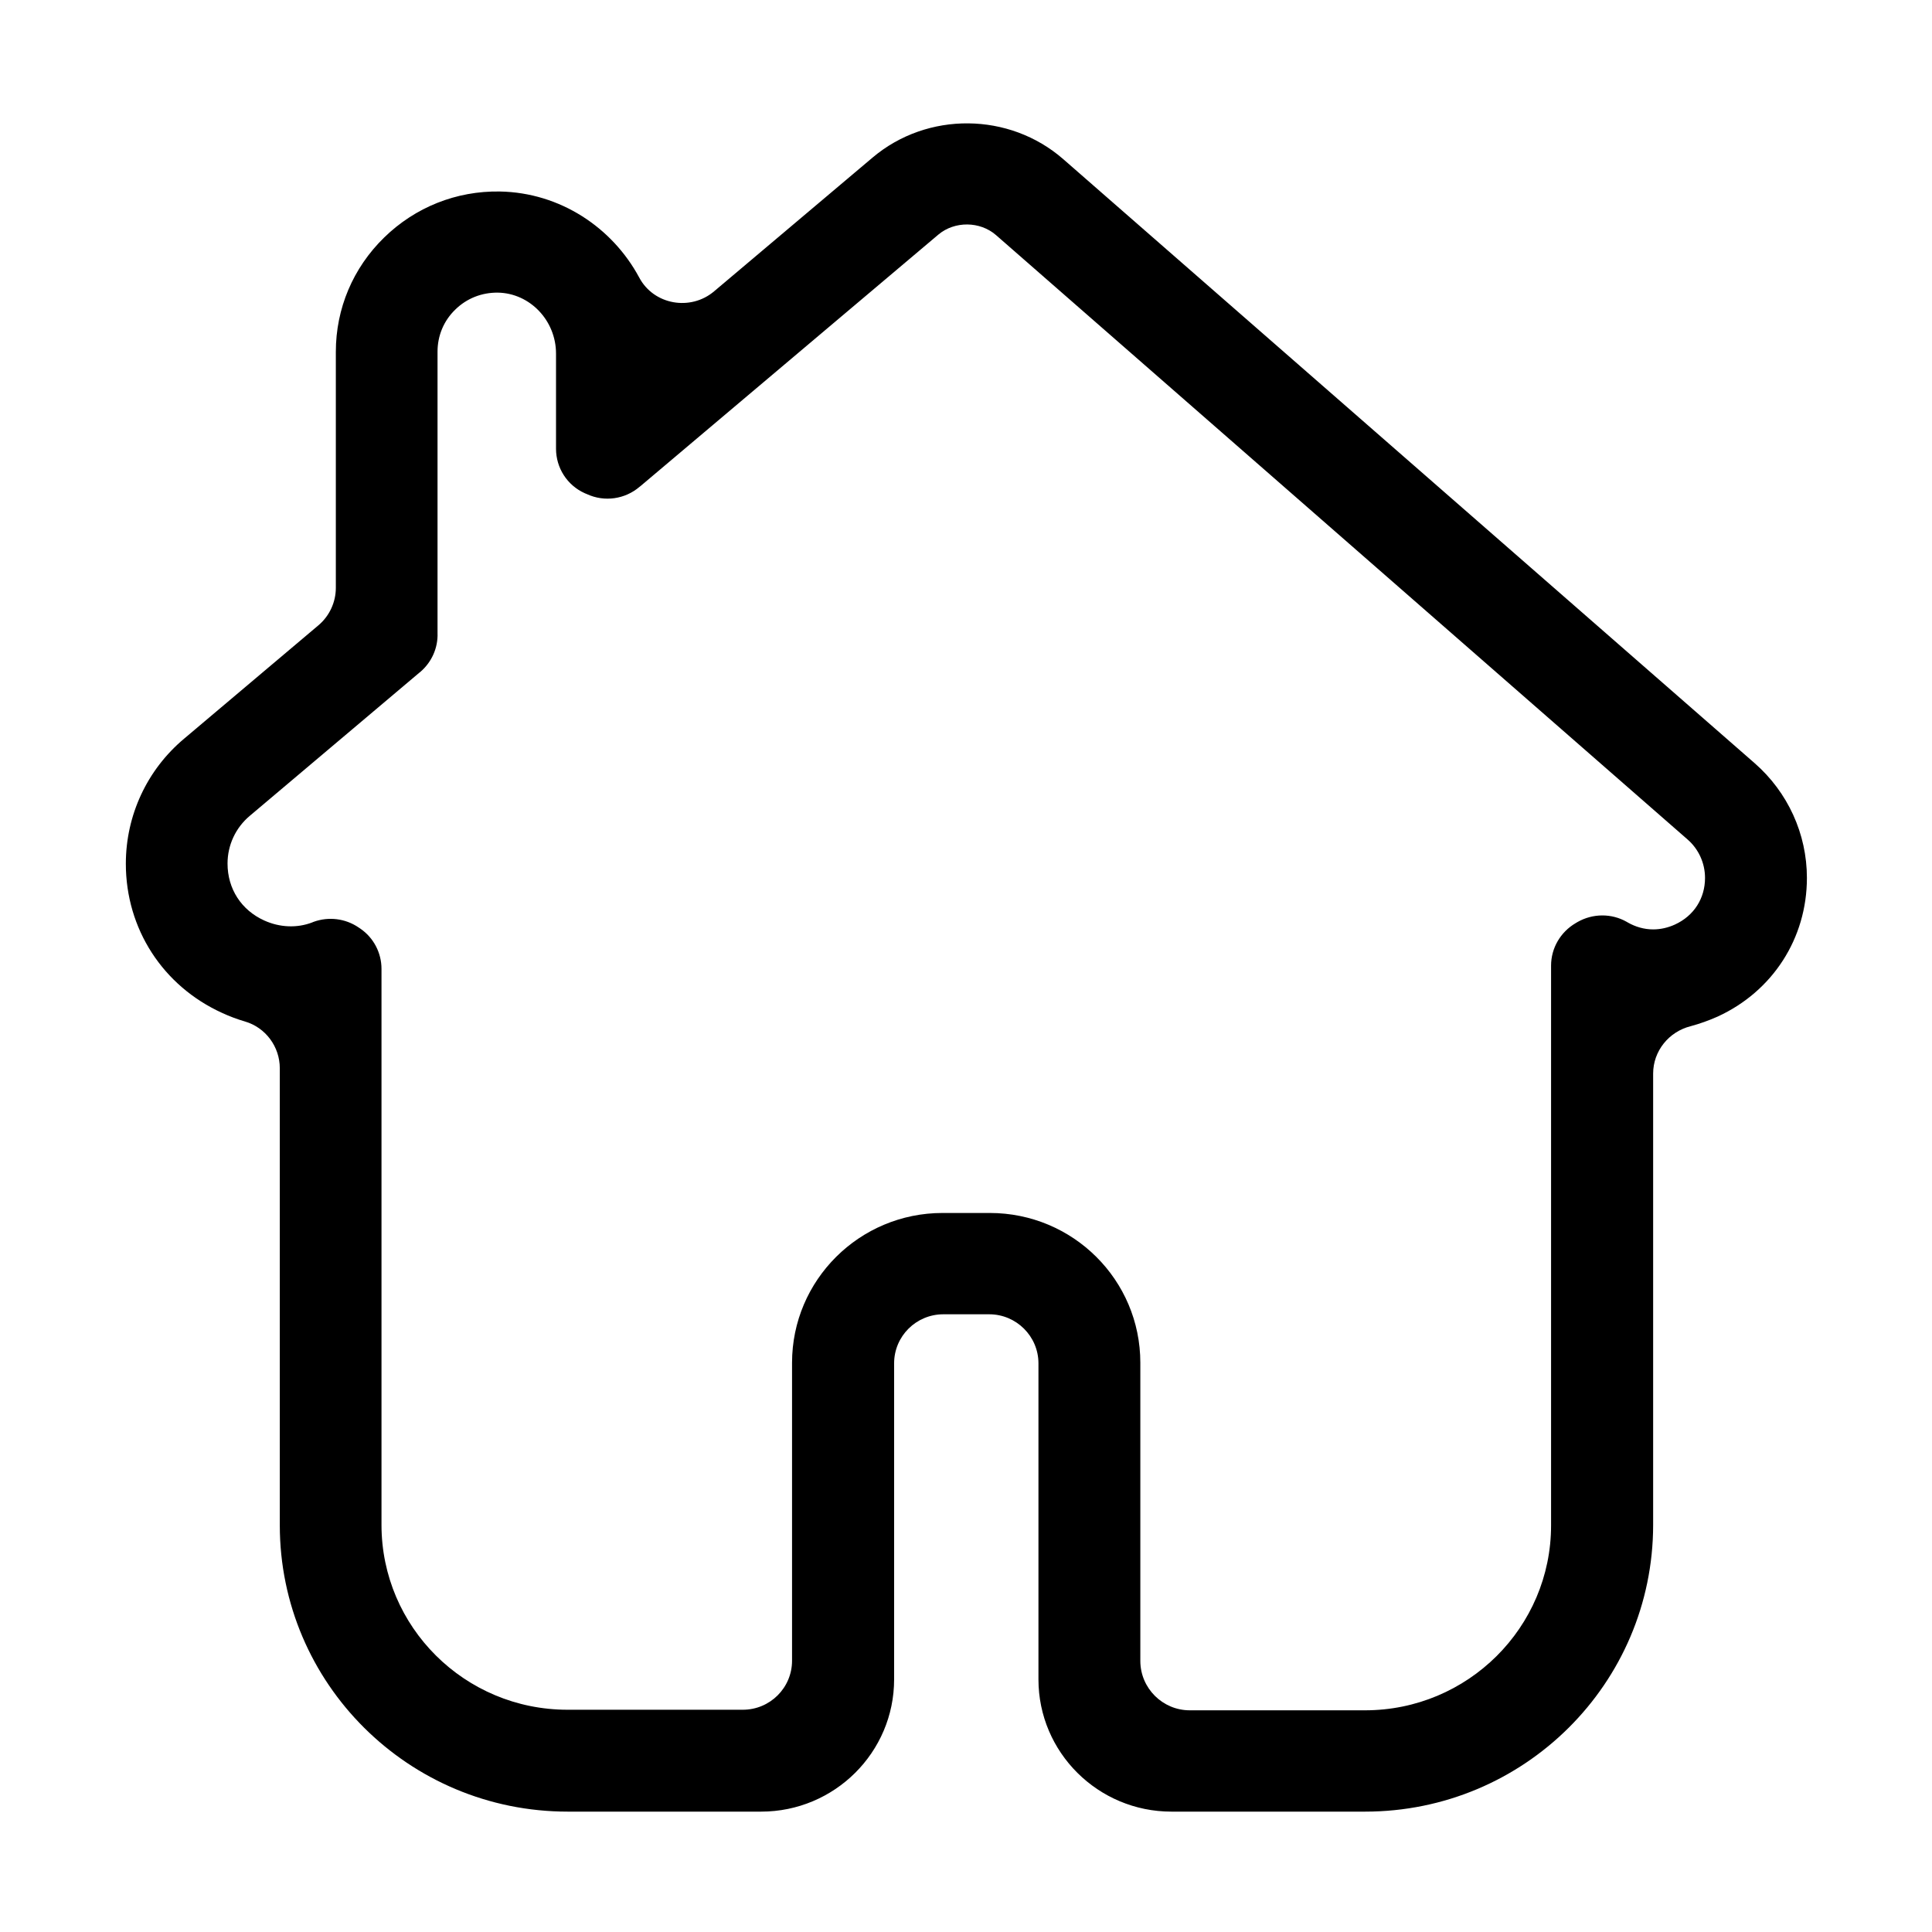
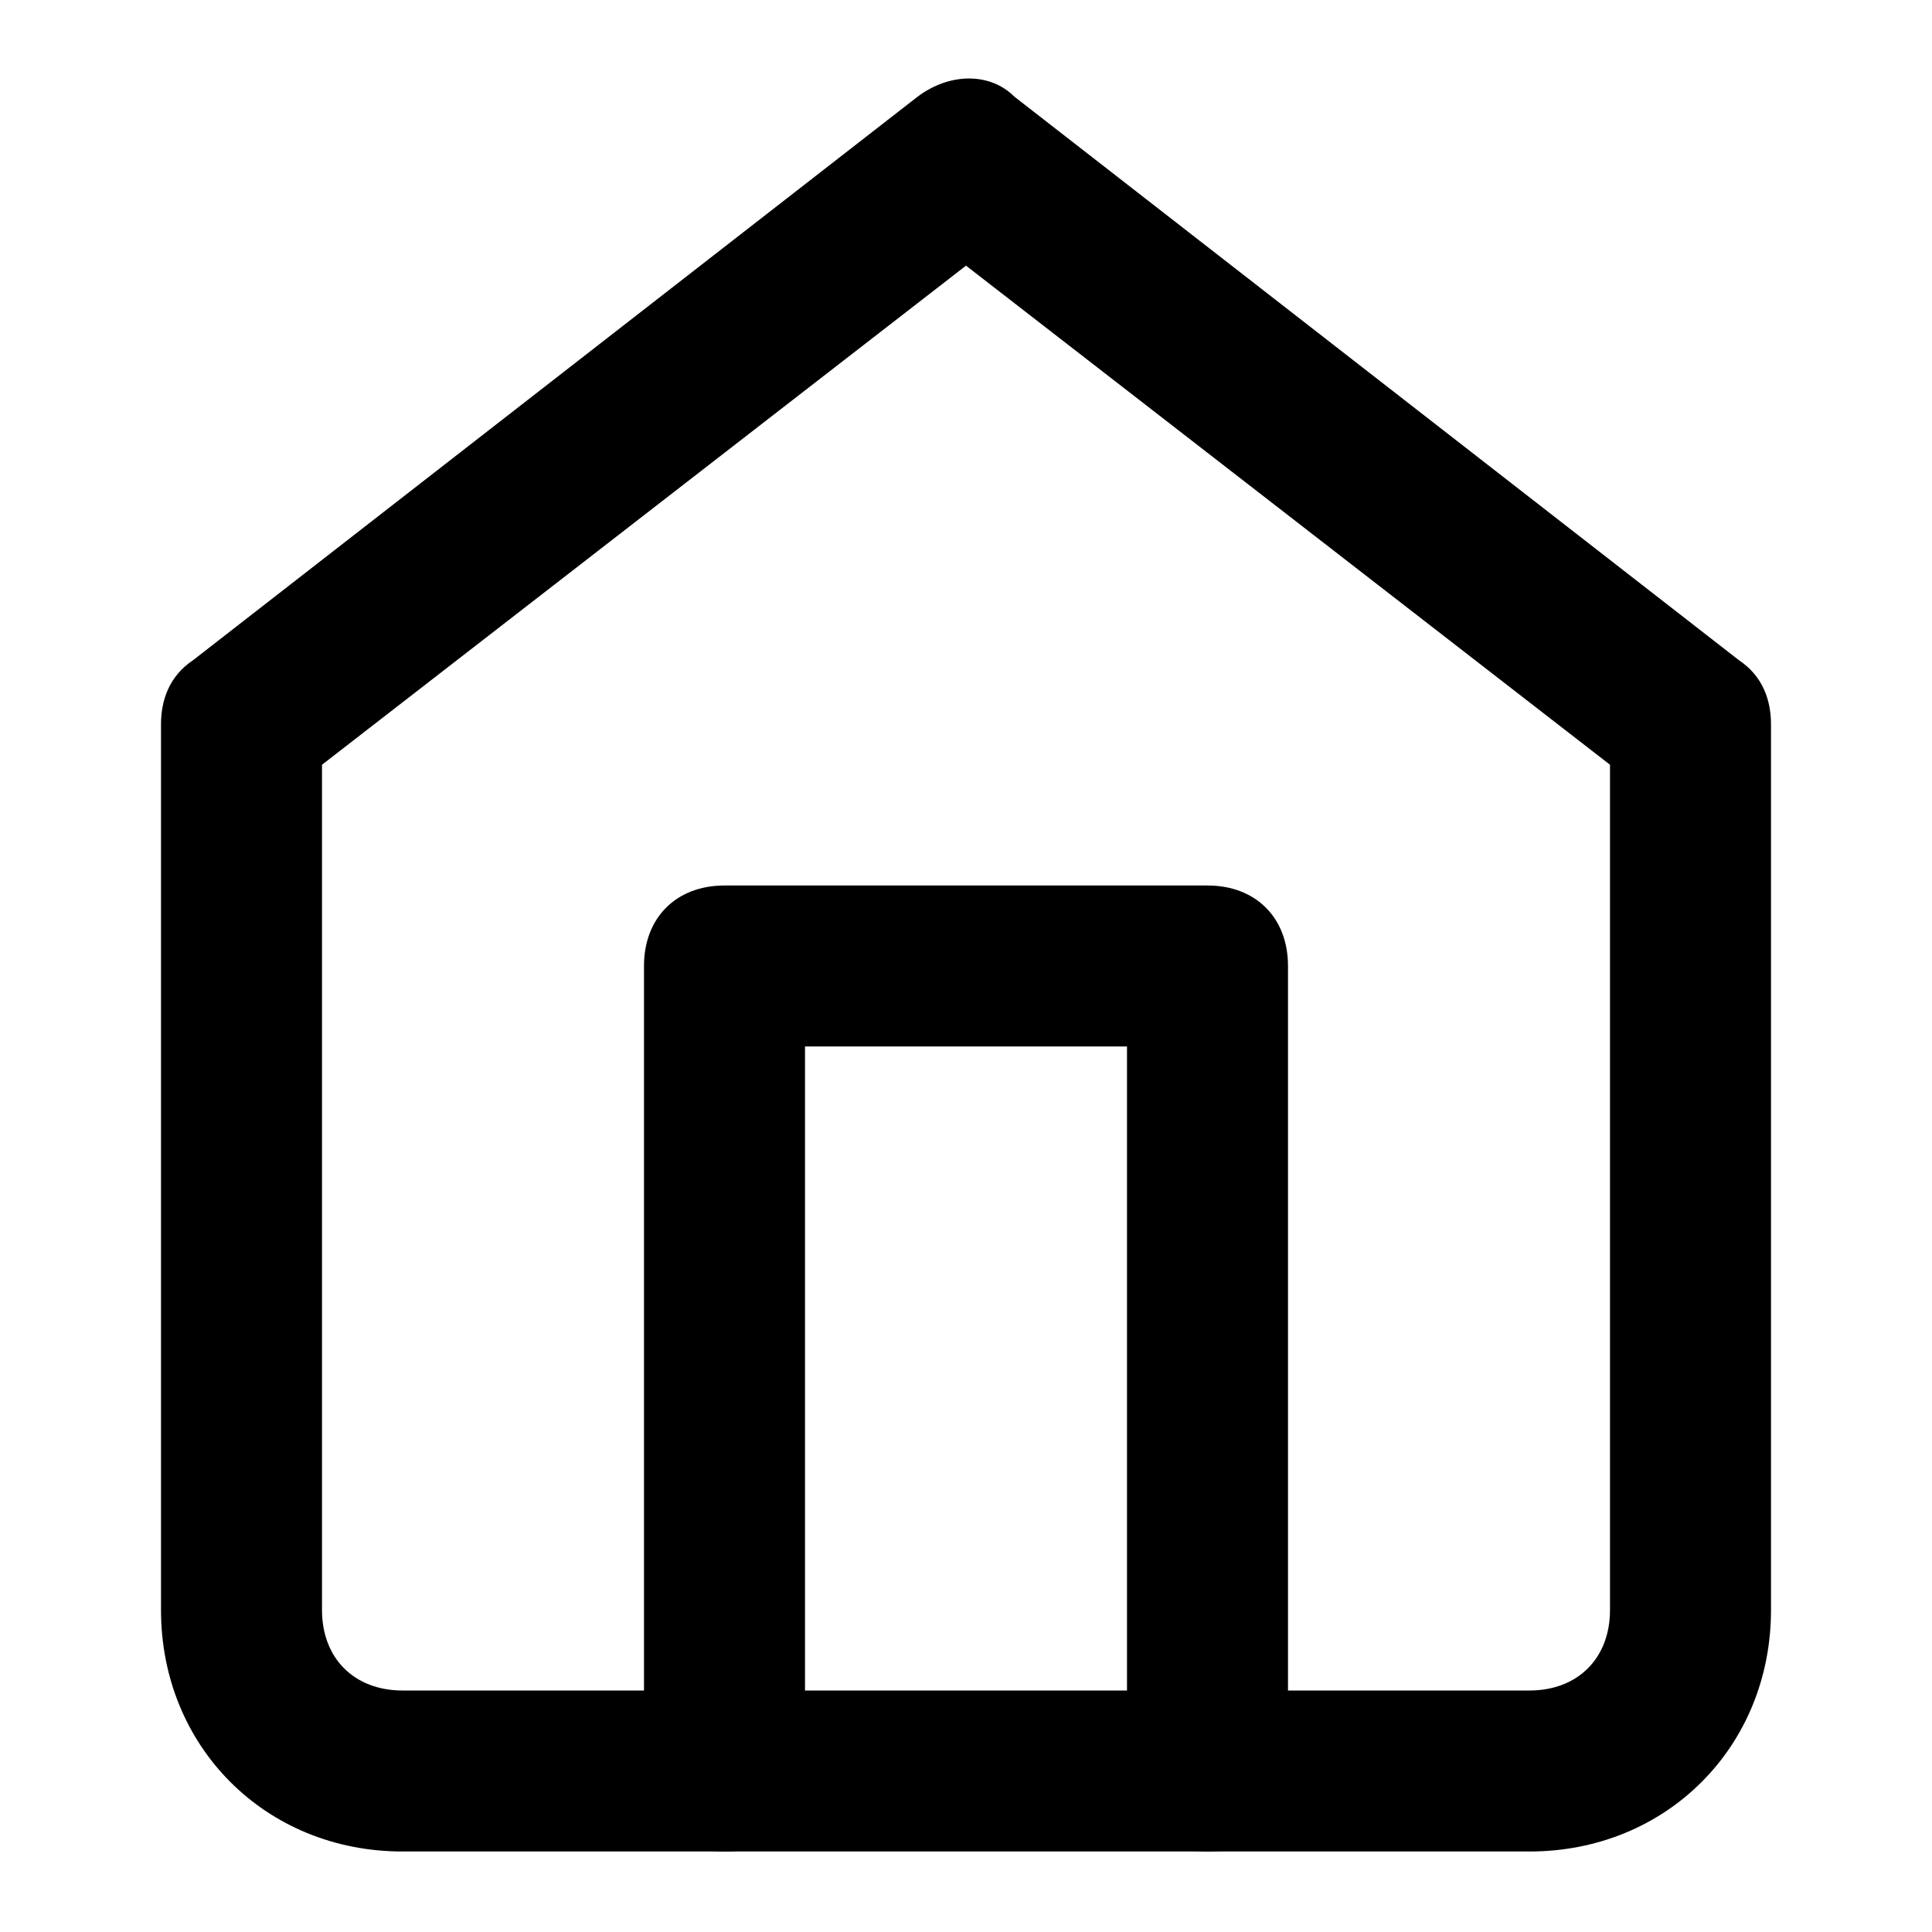
- <svg xmlns="http://www.w3.org/2000/svg" t="1586612890500" class="icon" viewBox="0 0 1024 1024" version="1.1" p-id="4154" width="200" height="200">
+ <svg xmlns="http://www.w3.org/2000/svg" t="1586618256972" class="icon" viewBox="0 0 1024 1024" version="1.1" p-id="3731" width="200" height="200">
  <defs>
    <style type="text/css" />
  </defs>
-   <path d="M723.5 960.2H620.9c-38.9 0-70.5-31.4-70.5-70.1V722.6c0-14.3-11.7-26-26.1-26H500c-14.4 0-26.1 11.6-26.1 26v167.5c0 38.7-31.6 70.1-70.5 70.1H300.9c-84.3 0-152.6-68-152.6-151.8V566.2c0-11.4-7.5-21.6-18.5-24.8-4.1-1.2-8.1-2.7-12-4.5-31.5-14.3-51.1-44.6-51.1-79.1 0-25.6 11.2-49.8 30.9-66.3l71.2-60.1c5.8-4.9 9.2-12.2 9.2-19.8V186.5c0-23 9.1-44.5 25.6-60.6s38.3-24.8 61.4-24.4c31.8 0.6 59.5 19 73.8 45.6 7.7 14.5 27.2 17.9 39.7 7.3l84-70.9c29-24.5 72.5-24.1 101.1 0.9L930 404.5c17.6 15.4 27.7 37.5 27.7 60.8 0 32-18.1 60.1-47.3 73.5-4.7 2.1-9.5 3.8-14.3 5.1-11.6 2.9-19.9 13.2-19.9 25.1v239.3c-0.1 84-68.4 151.9-152.7 151.9z m-92.9-53.7h92.9c54.4 0 98.6-43.9 98.6-98V511.8c0-9.3 5-17.8 13-22.5l1-0.6c8.1-4.6 18-4.7 26.1-0.1l0.5 0.3c4.2 2.4 8.8 3.7 13.5 3.7 4 0 7.9-0.9 11.6-2.6 10-4.6 15.9-13.8 15.9-24.7 0-7.8-3.4-15.3-9.3-20.4L527.9 124.6c-8.5-7.4-21.9-7.5-30.5-0.3l-158 133.4-0.4 0.3c-7.7 6.6-18.6 8.2-27.9 3.9l-1.2-0.5c-9.3-4.2-15.2-13.4-15.2-23.6V187.4c0-17.5-13.8-32-30.8-32.3-8.5-0.1-16.5 3-22.6 9-6.1 5.9-9.4 13.8-9.4 22.3v149.1c0.3 7.9-3.1 15.5-9.2 20.7l-0.4 0.3-89.9 75.9c-7.5 6.3-11.8 15.5-11.8 25.3 0 13.4 7.3 24.7 19.5 30.2 8.2 3.7 17.3 4.1 25.4 1l0.2-0.1 0.5-0.2c8-2.9 16.9-1.8 23.9 3l0.9 0.6c7 4.8 11.2 12.8 11.2 21.3v294.7c0 54.1 44.1 98 98.6 98h92.9c14.4 0 26.1-11.6 26.1-26V722.3c0-43.8 35.7-79.4 79.8-79.4h25c44.1 0 79.8 35.5 79.8 79.4v158.2c0.1 14.3 11.8 26 26.2 26z" p-id="4155" />
+   <path d="M810.667 981.333H213.333c-72.533 0-128-55.467-128-128V384c0-12.8 4.267-25.6 17.067-34.133l384-298.667c17.067-12.8 38.4-12.8 51.2 0l384 298.667c12.8 8.533 17.067 21.333 17.067 34.133v469.333c0 72.533-55.467 128-128 128zM170.667 405.333V853.333c0 25.6 17.067 42.667 42.667 42.667h597.333c25.6 0 42.667-17.067 42.667-42.667V405.333l-341.333-264.533-341.333 264.533z" p-id="3732" />
+   <path d="M640 981.333c-25.6 0-42.667-17.067-42.667-42.667v-384h-170.667v384c0 25.6-17.067 42.667-42.667 42.667s-42.667-17.067-42.667-42.667V512c0-25.6 17.067-42.667 42.667-42.667h256c25.6 0 42.667 17.067 42.667 42.667v426.667c0 25.6-17.067 42.667-42.667 42.667z" p-id="3733" />
</svg>
